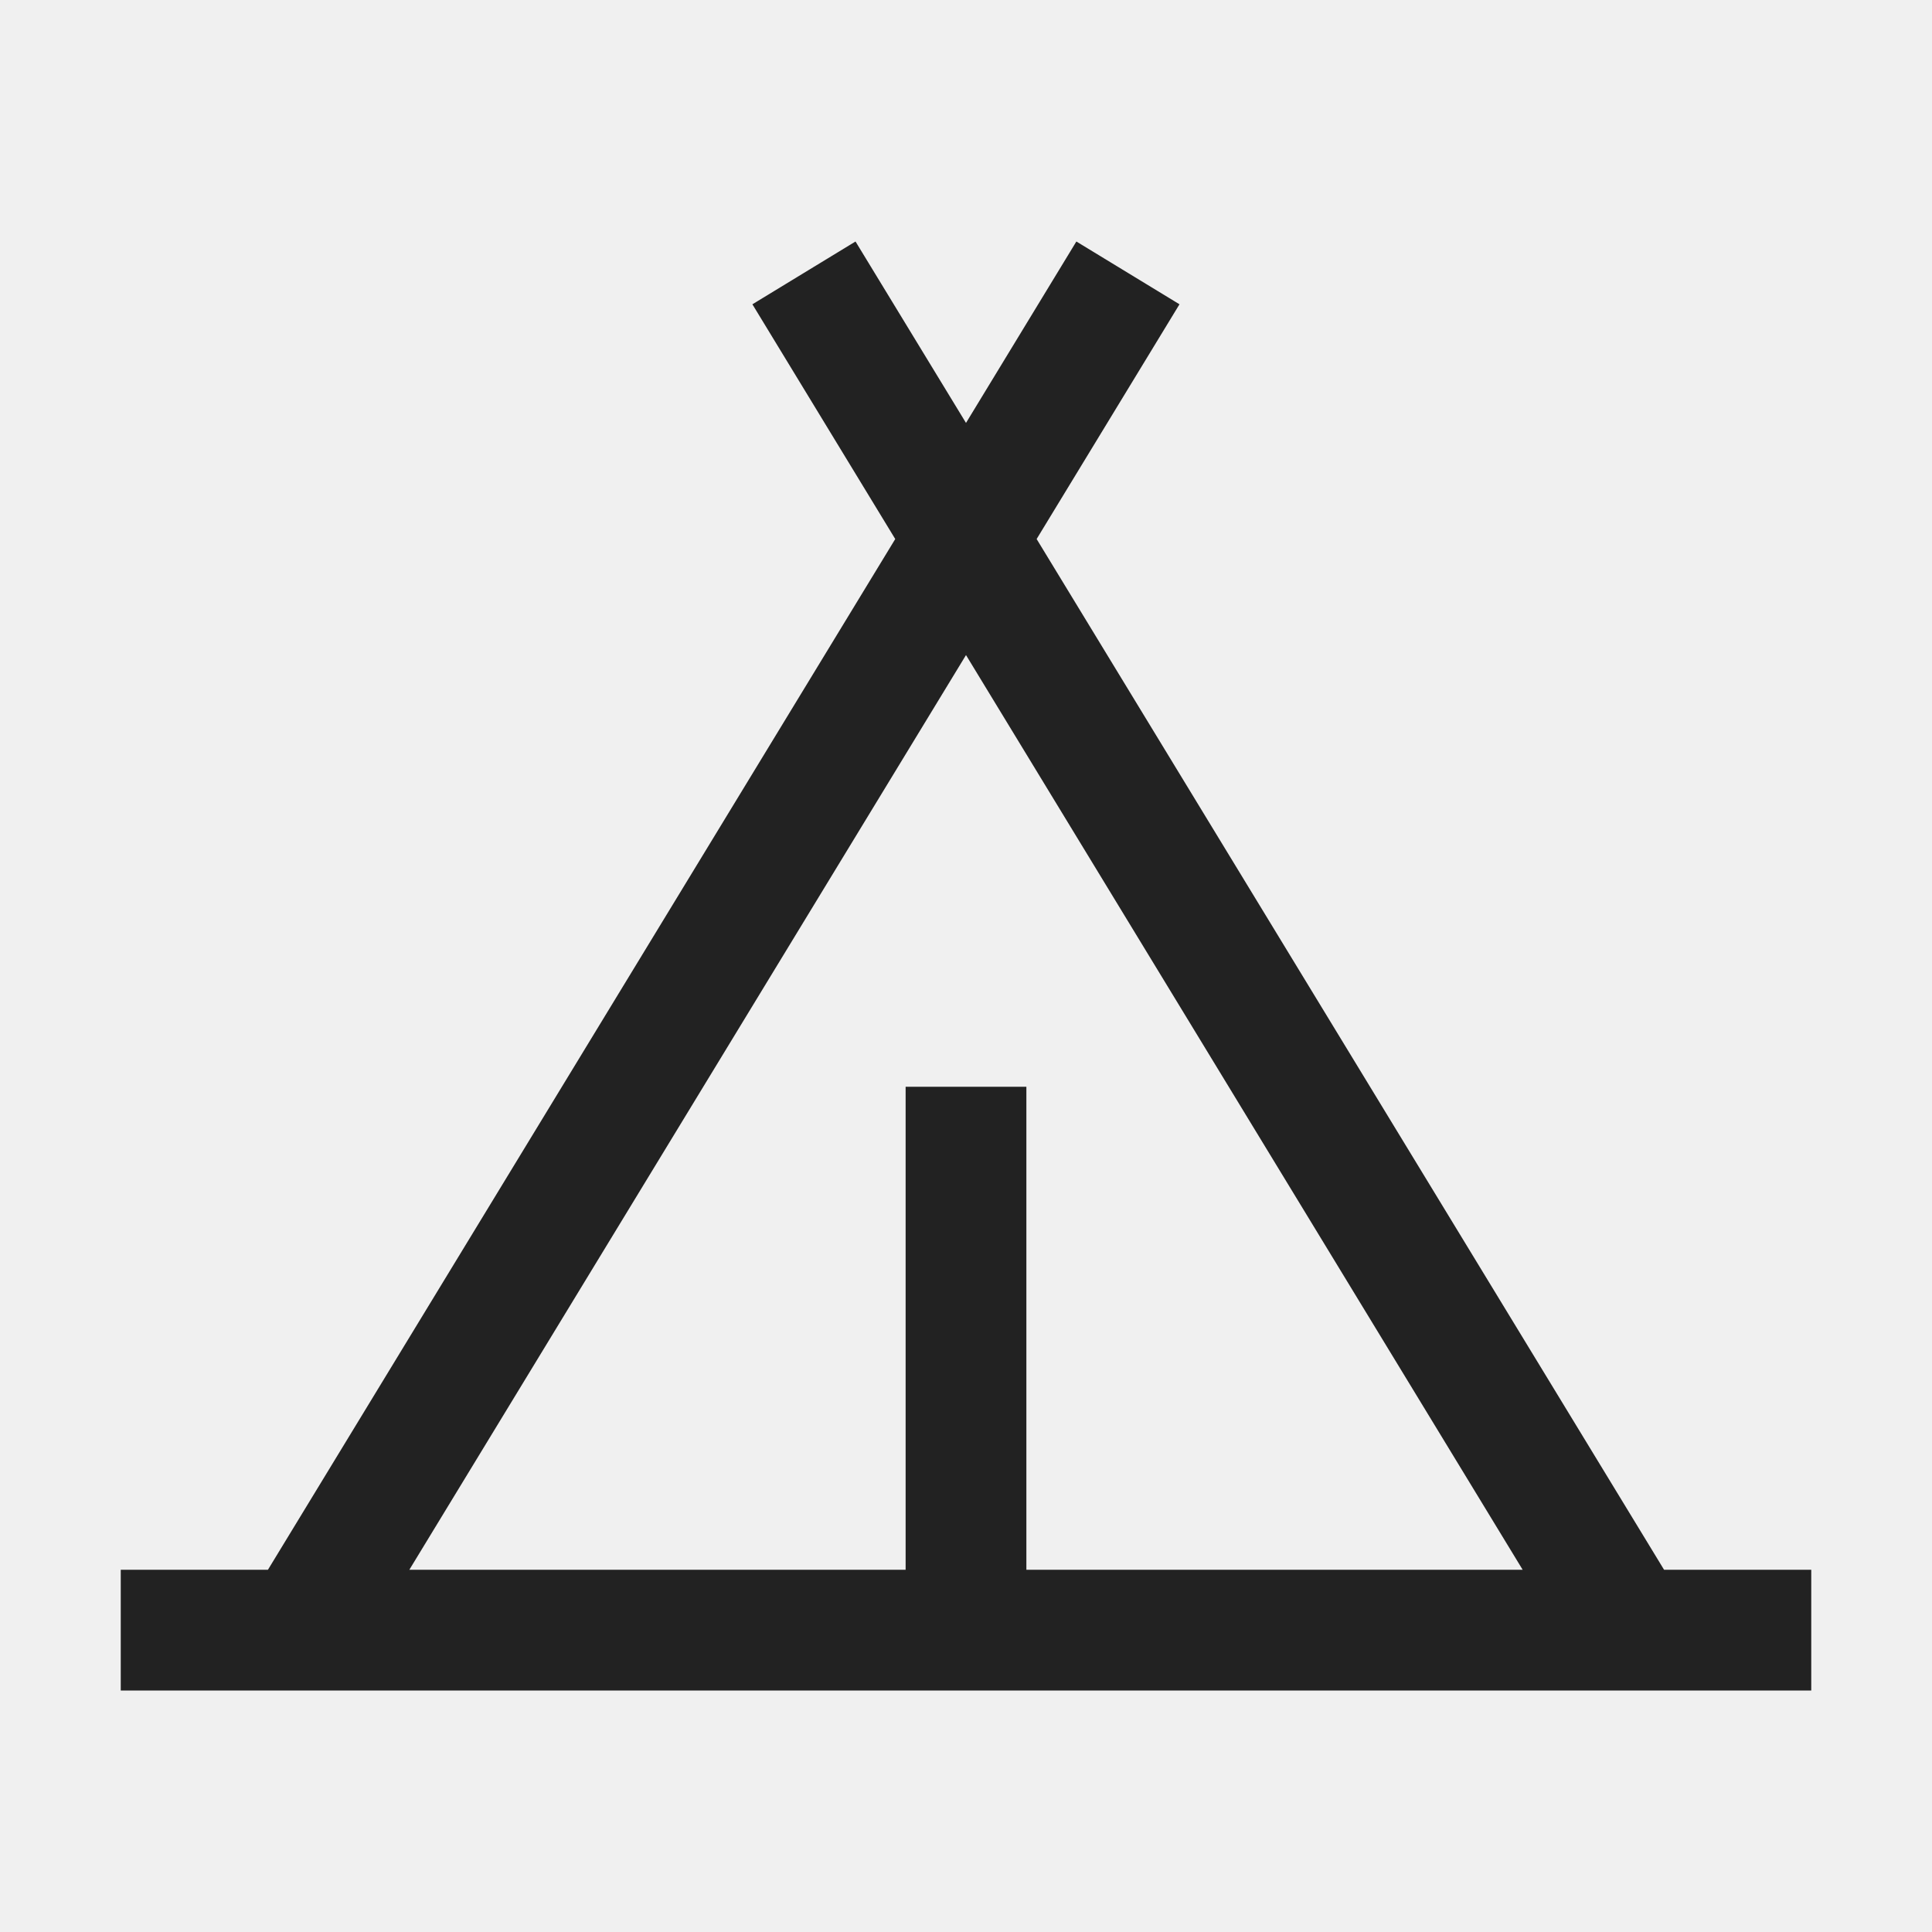
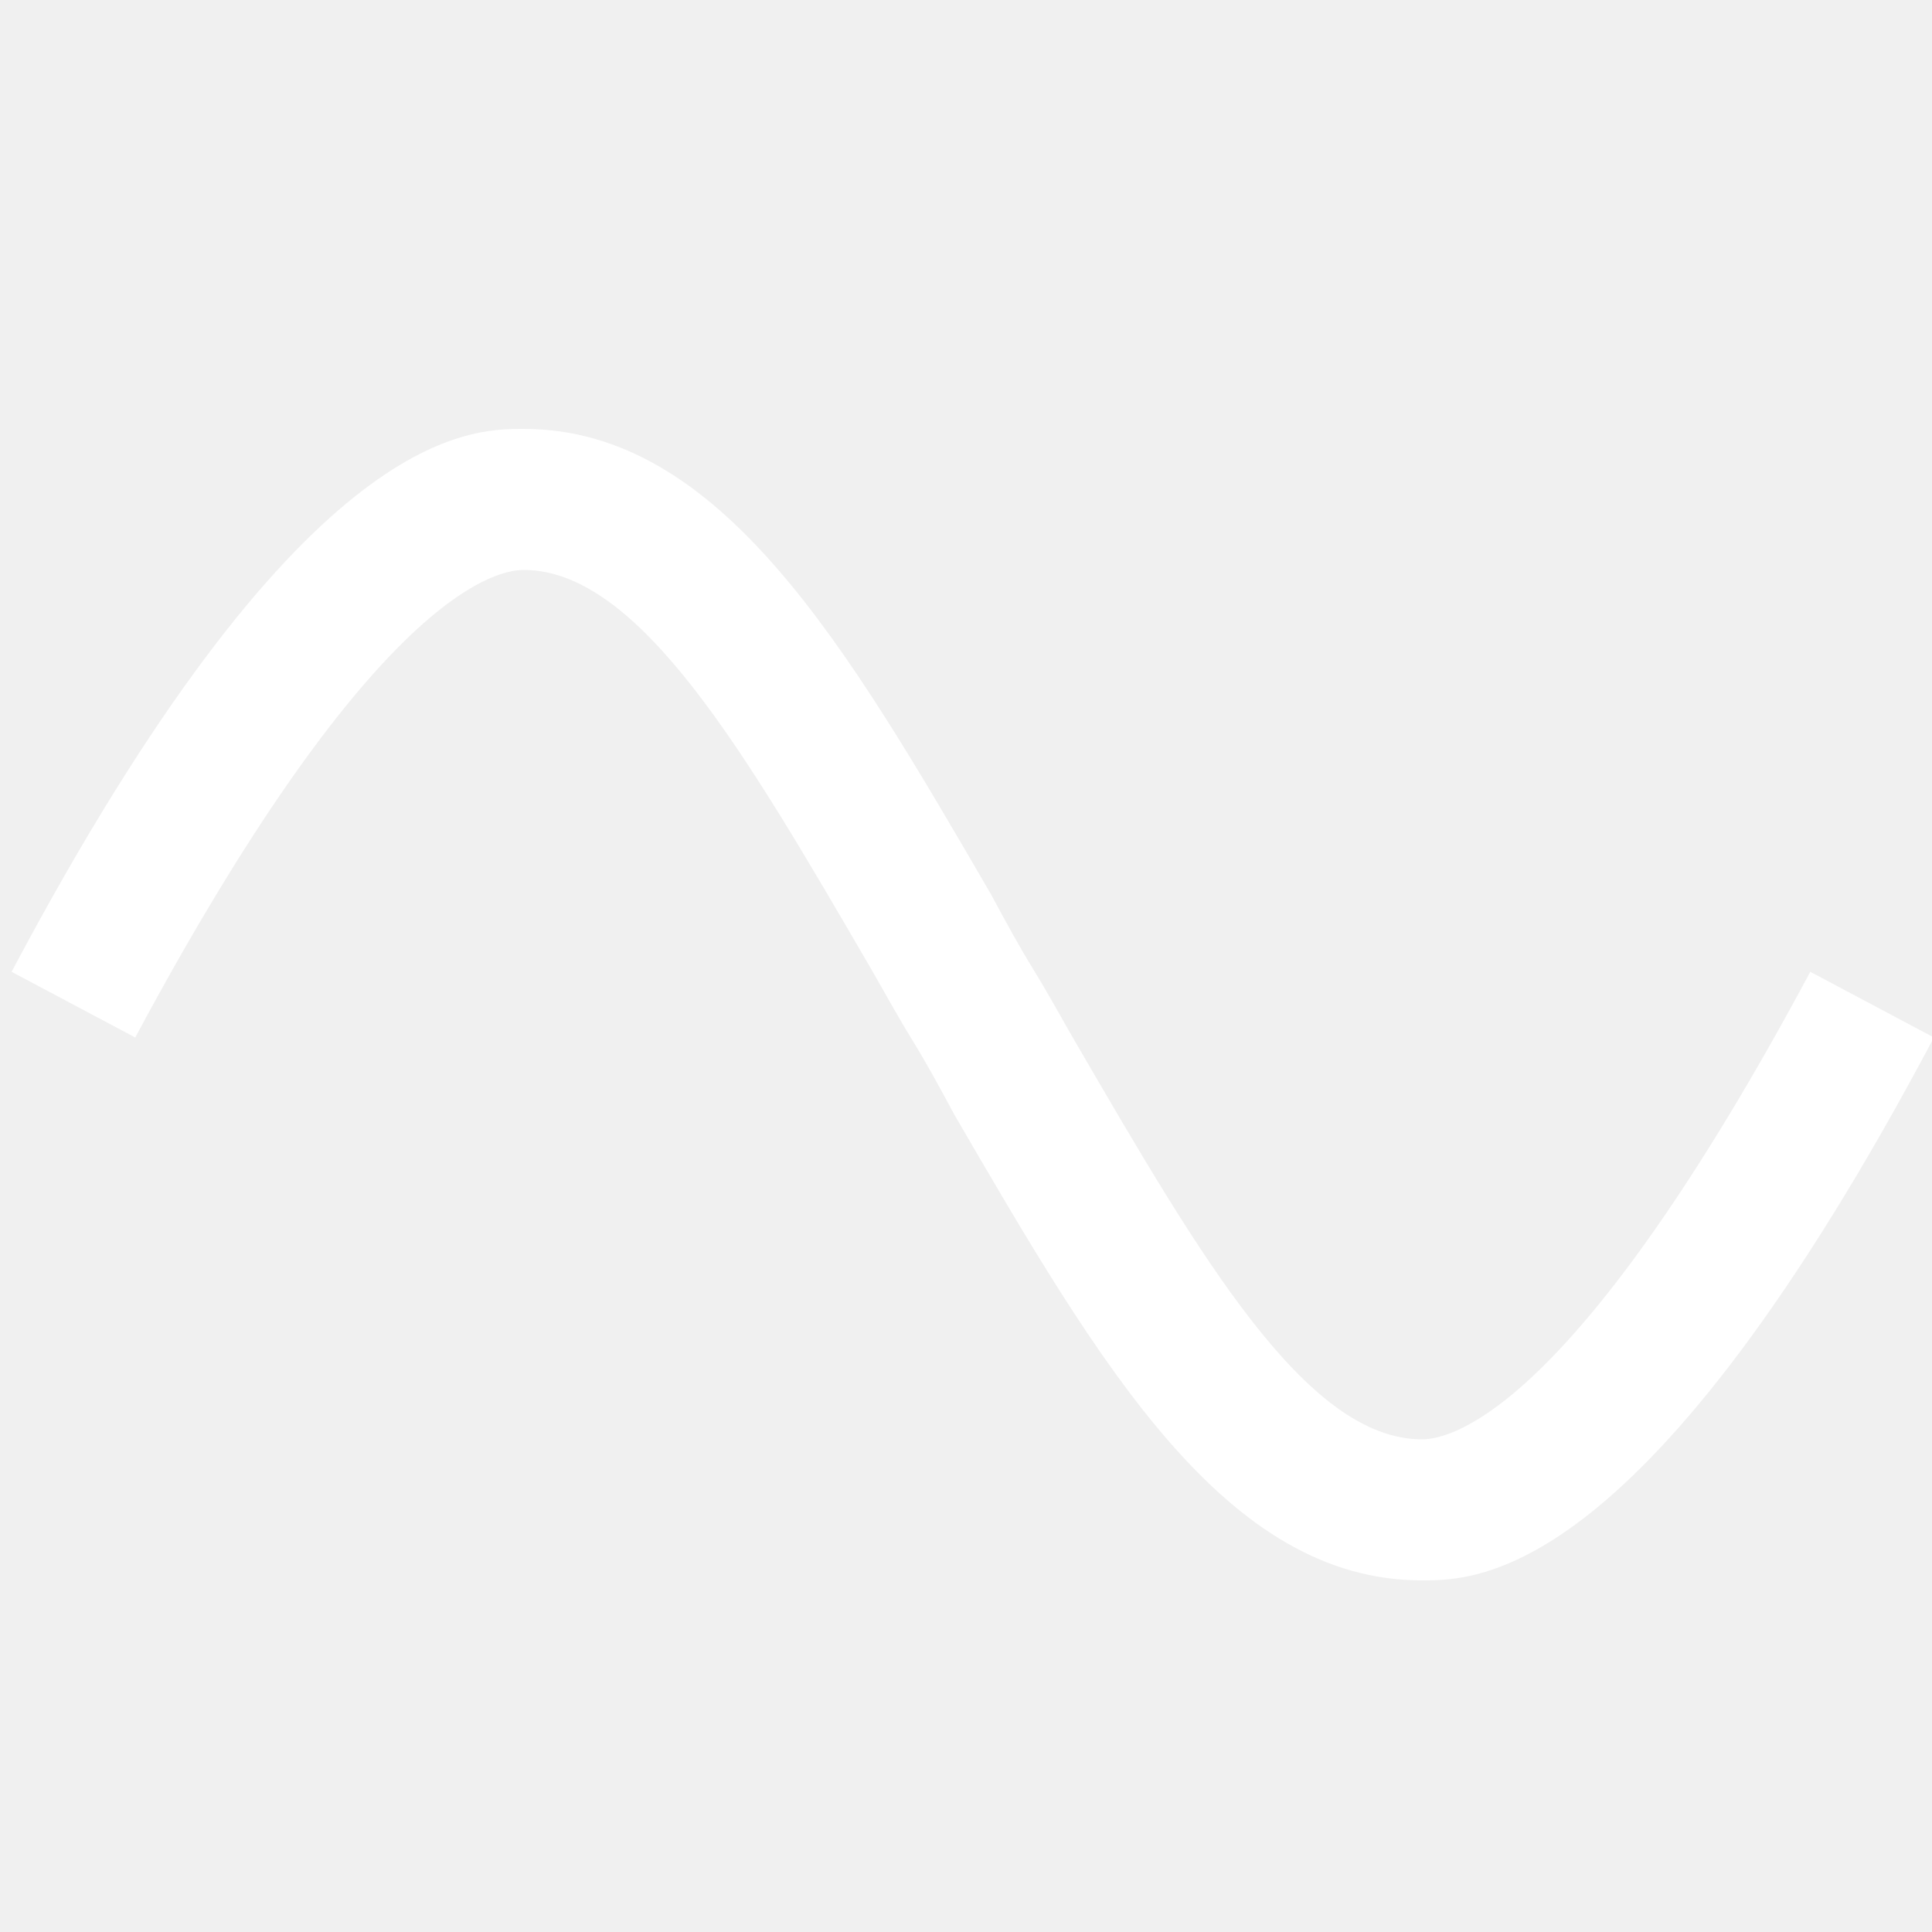
- <svg xmlns="http://www.w3.org/2000/svg" viewBox="0 0 32 32">
-   <style>
-     path { fill: #222; }
-     @media (prefers-color-scheme: dark) {
-       path { fill: #ffffff; }
-     }
-   </style>
-   <path d="M27.562 26L17.17 8.928l2.366-3.888L17.828 4L16 7.005L14.17 4l-1.708 1.04l2.366 3.888L4.438 26H2v2h28v-2zM16 10.85L25.22 26H17v-8h-2v8H6.78z" />
+ <svg xmlns="http://www.w3.org/2000/svg" width="1000" height="1000" viewBox="0 0 1000 1000" version="1.1" id="svg35">
+   <defs id="defs39" />
+   <path d="M736,818C634,818,569,706,494,577C487,564,480,551,472,538C464,525,457,512,450,500C386,390,331,295,271,295C254,295,190,313,70,537L6,503C155,222,242,222,271,222C373,222,438,334,513,463C520,476,527,489,535,502C543,515,550,528,557,540C621,650,676,745,736,745C753,745,817,727,937,503L1001,537C852,818,765,818,736,818z" id="path33" style="fill:#ffffff" />
</svg>
